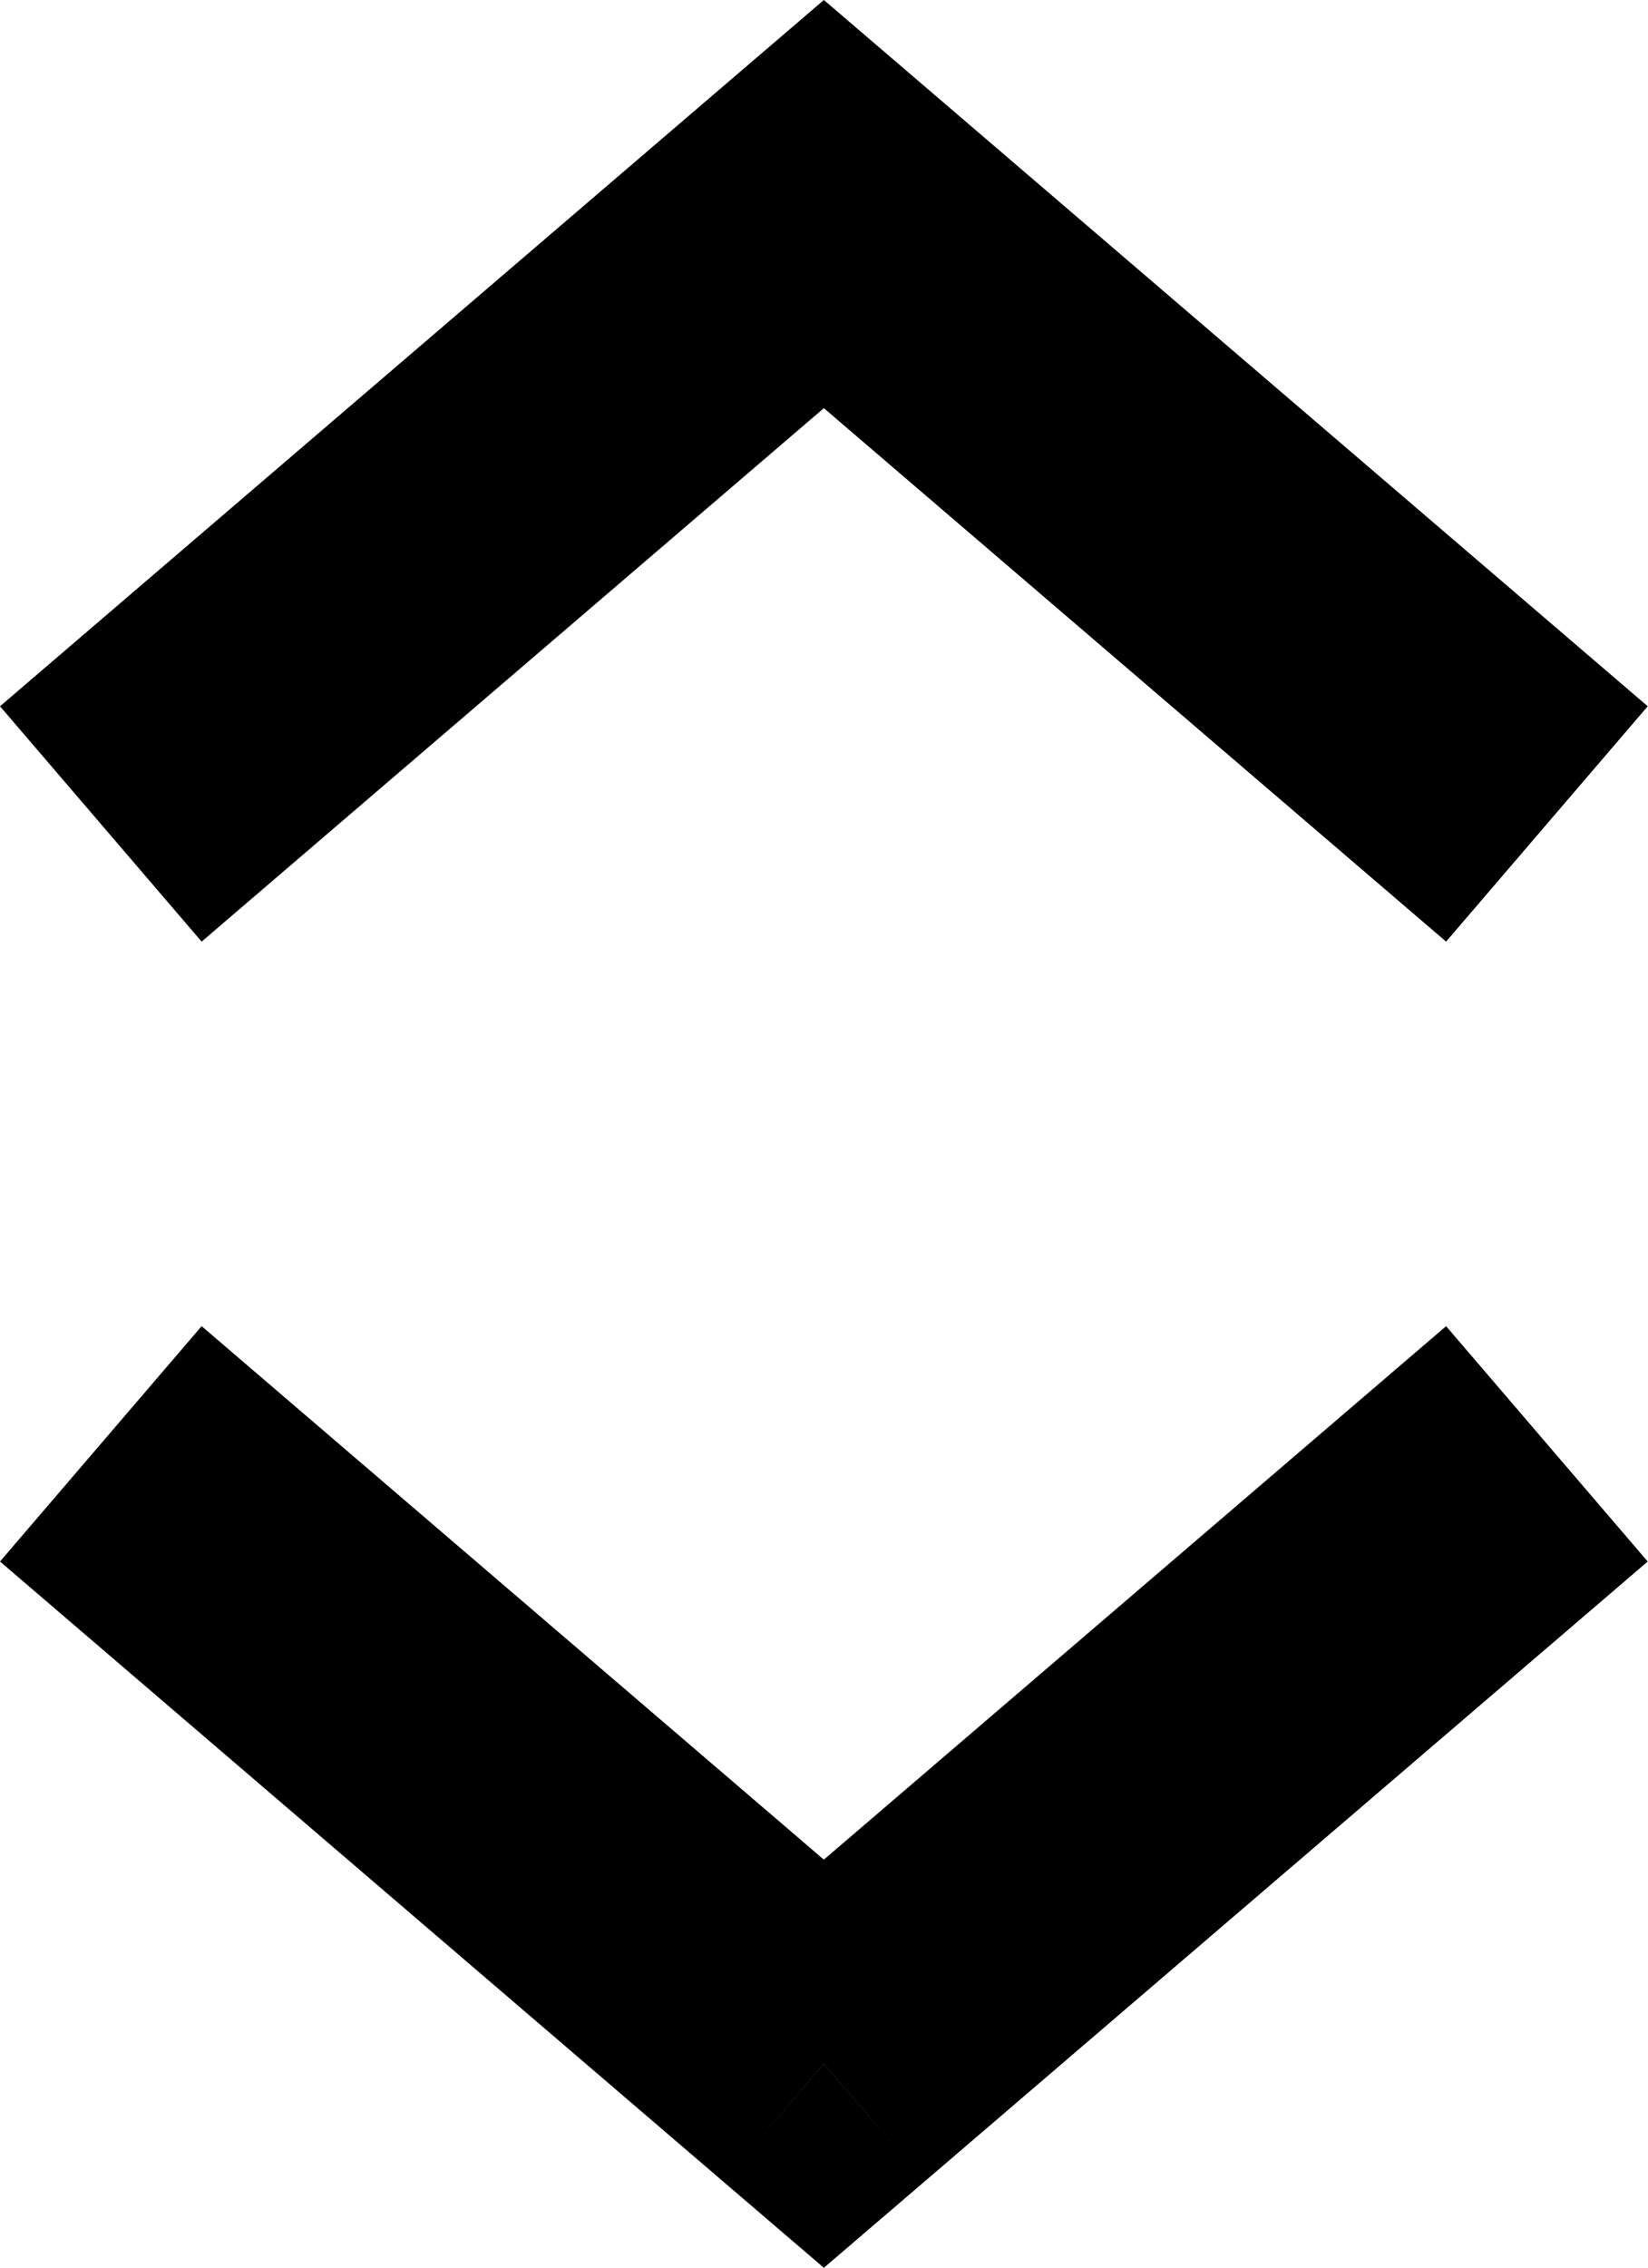
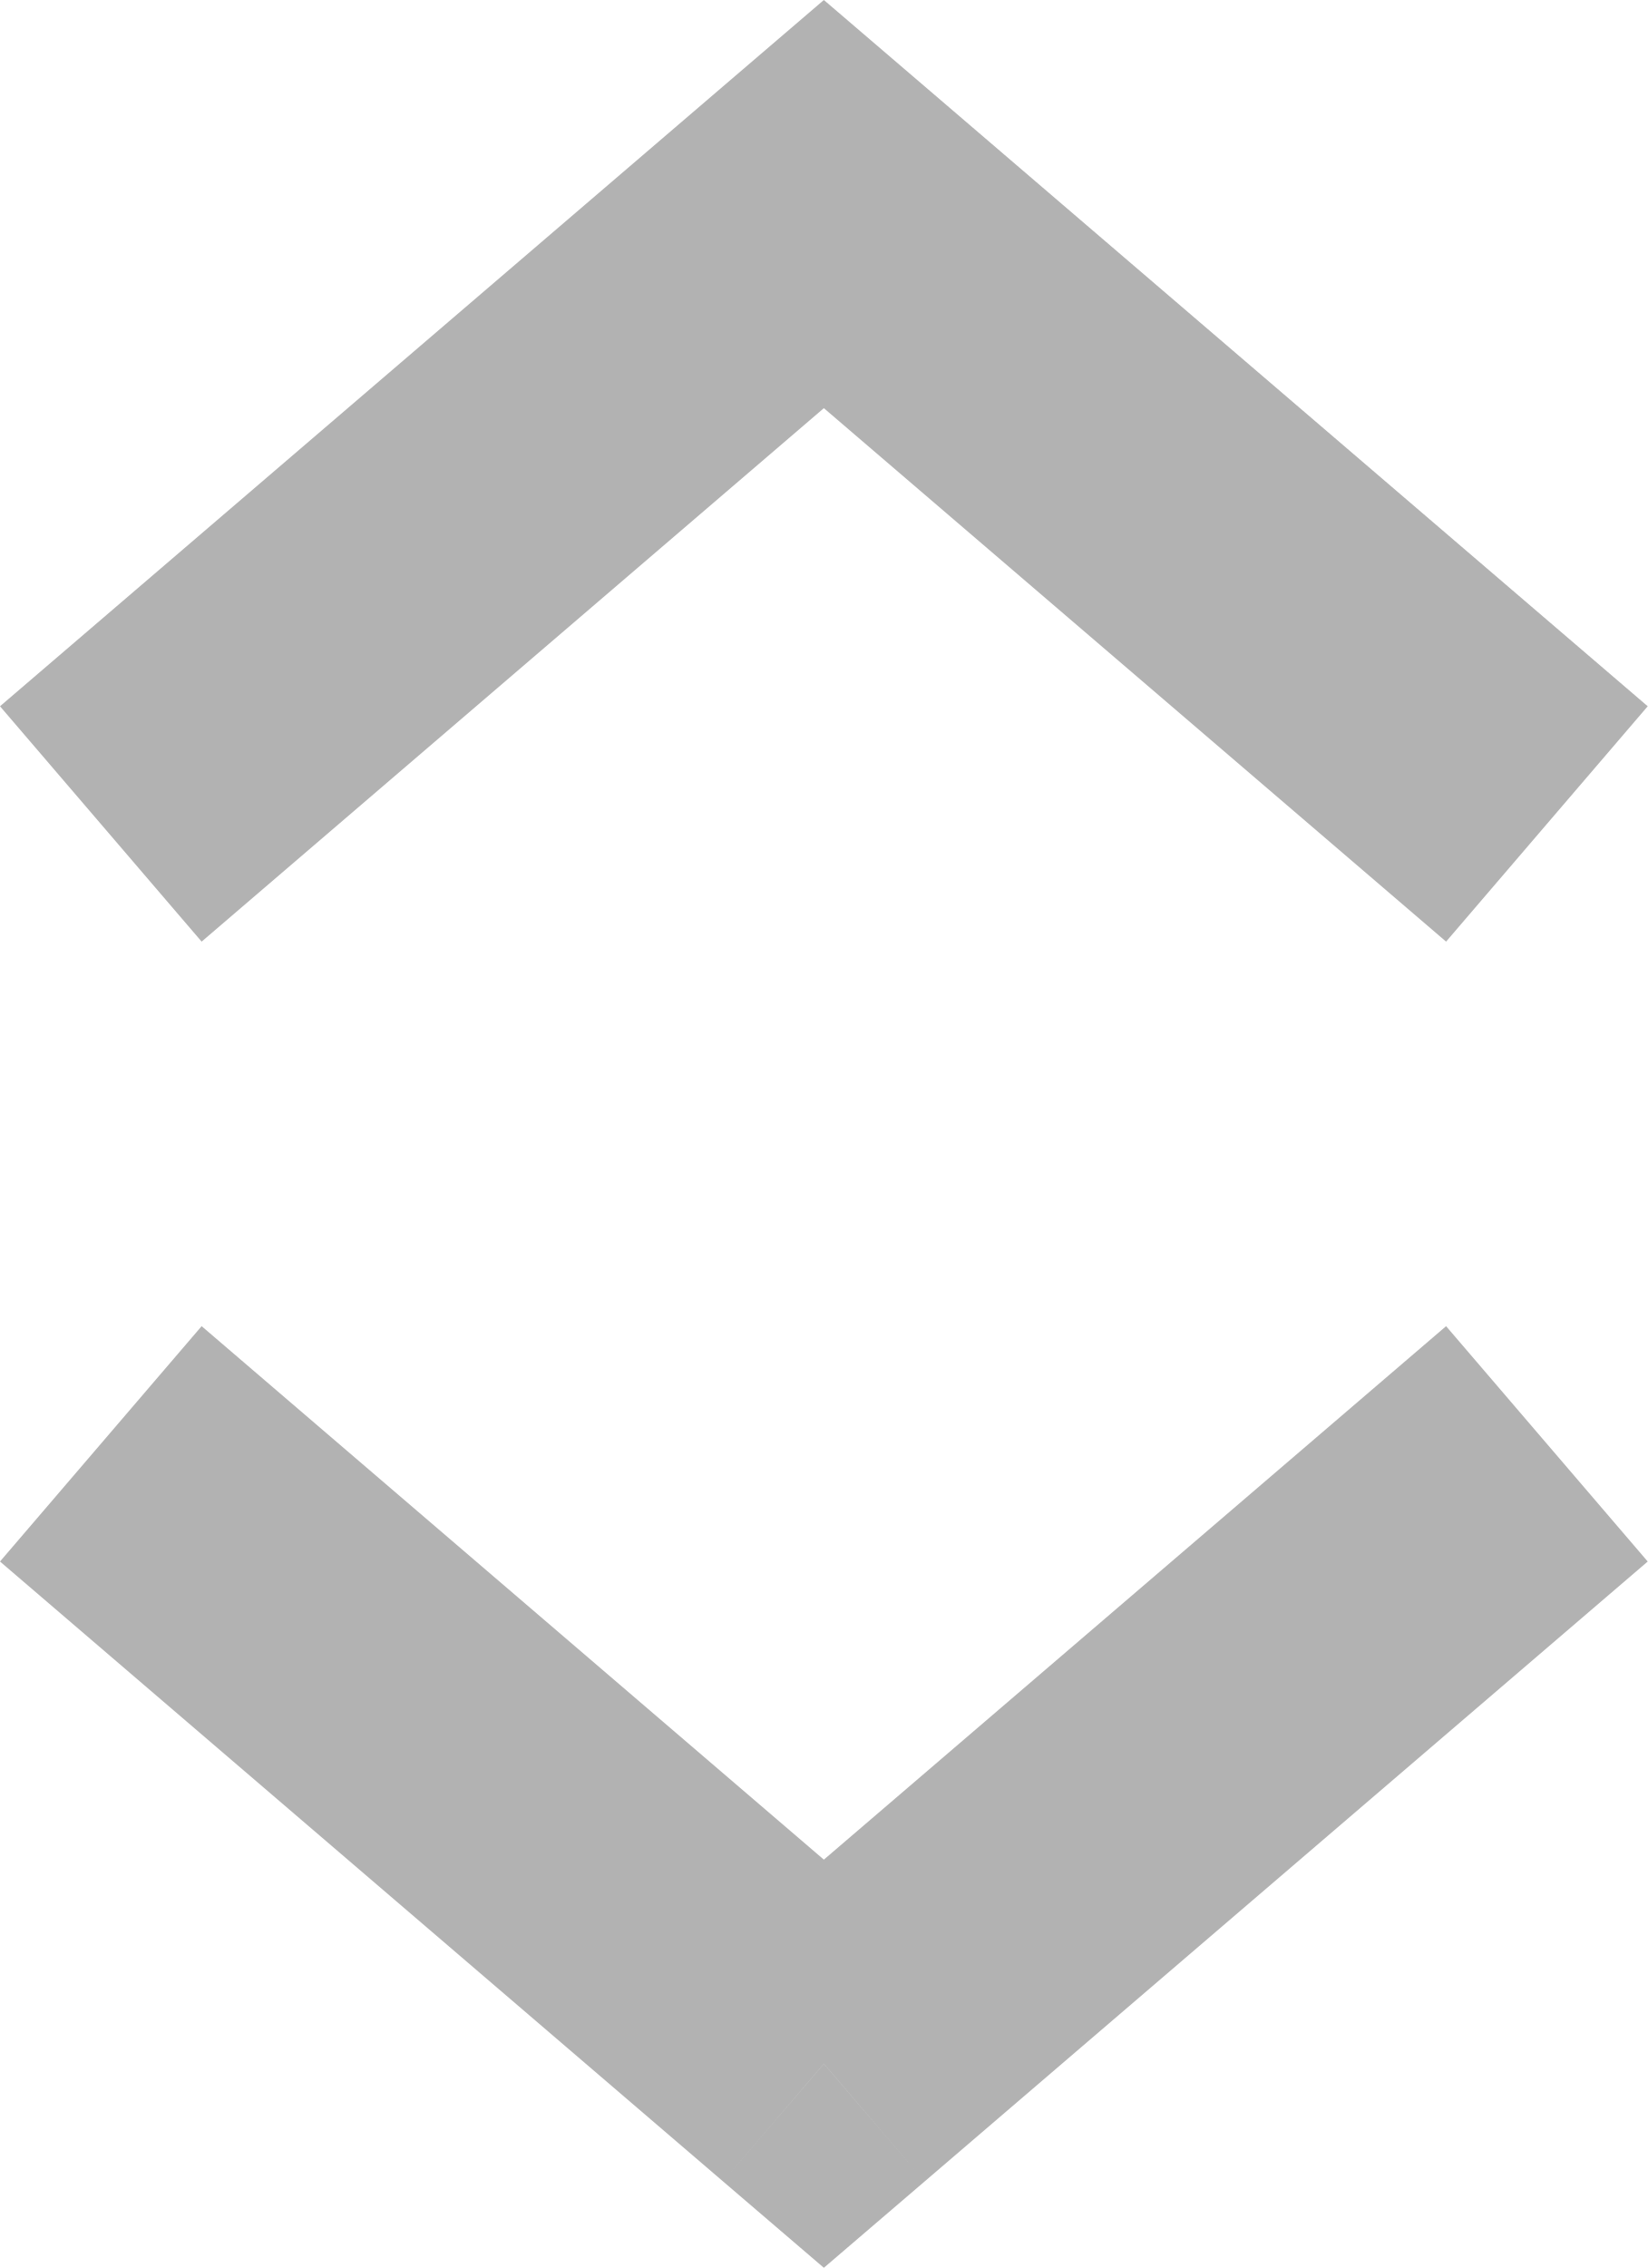
- <svg xmlns="http://www.w3.org/2000/svg" id="Layer_1" data-name="Layer 1" viewBox="0 0 7.976 10.976">
-   <path id="path0_stroke" data-name="path0 stroke" d="M3.988.988,4.476.418,3.988,0,3.5.418Zm0,9L3.5,10.557l.488.418.488-.418ZM.976,4.557l3.5-3L3.5.418l-3.5,3Zm2.524-3,3.5,3,.976-1.139-3.5-3Zm-3.5,6,3.5,3,.976-1.139-3.5-3Zm4.476,3,3.5-3L7,6.418l-3.5,3Z" />
+ <svg xmlns="http://www.w3.org/2000/svg" viewBox="0 0 7.976 10.976" fill="#B2B2B2">
+   <path d="M3.988.988,4.476.418,3.988,0,3.5.418Zm0,9L3.5,10.557l.488.418.488-.418ZM.976,4.557l3.5-3L3.5.418l-3.5,3Zm2.524-3,3.5,3,.976-1.139-3.5-3Zm-3.5,6,3.5,3,.976-1.139-3.5-3Zm4.476,3,3.5-3L7,6.418l-3.5,3Z" />
</svg>
